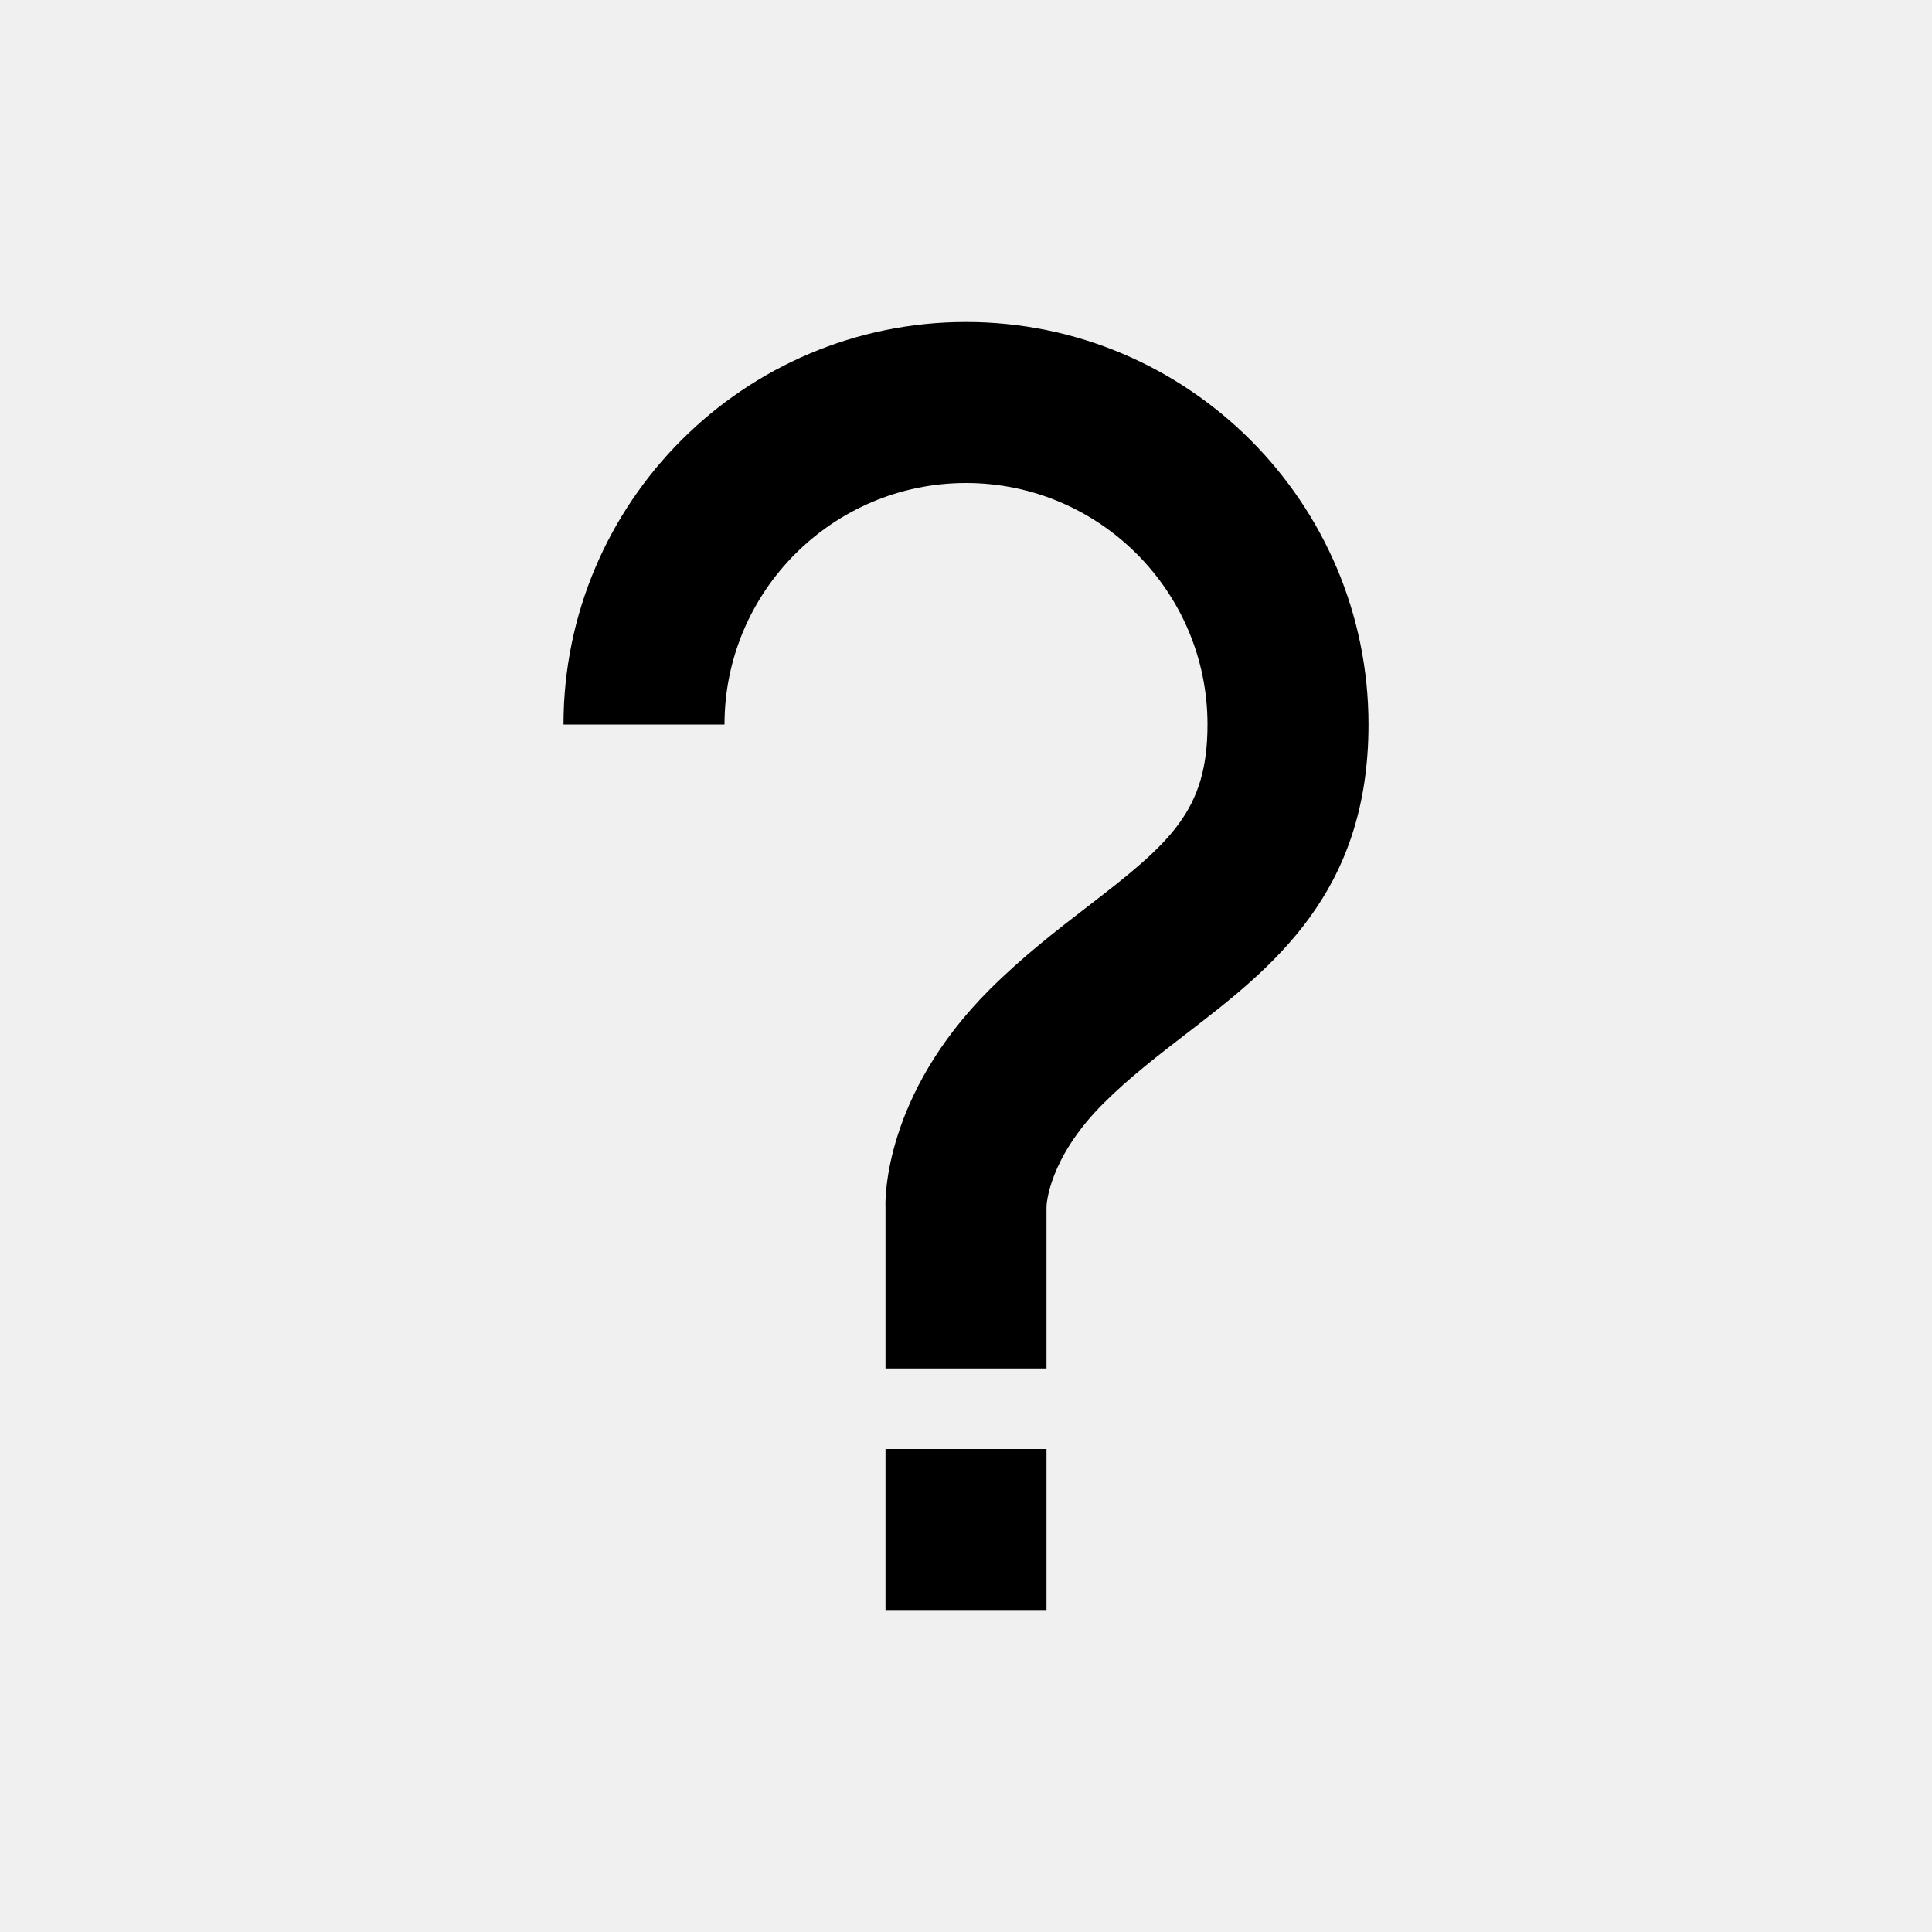
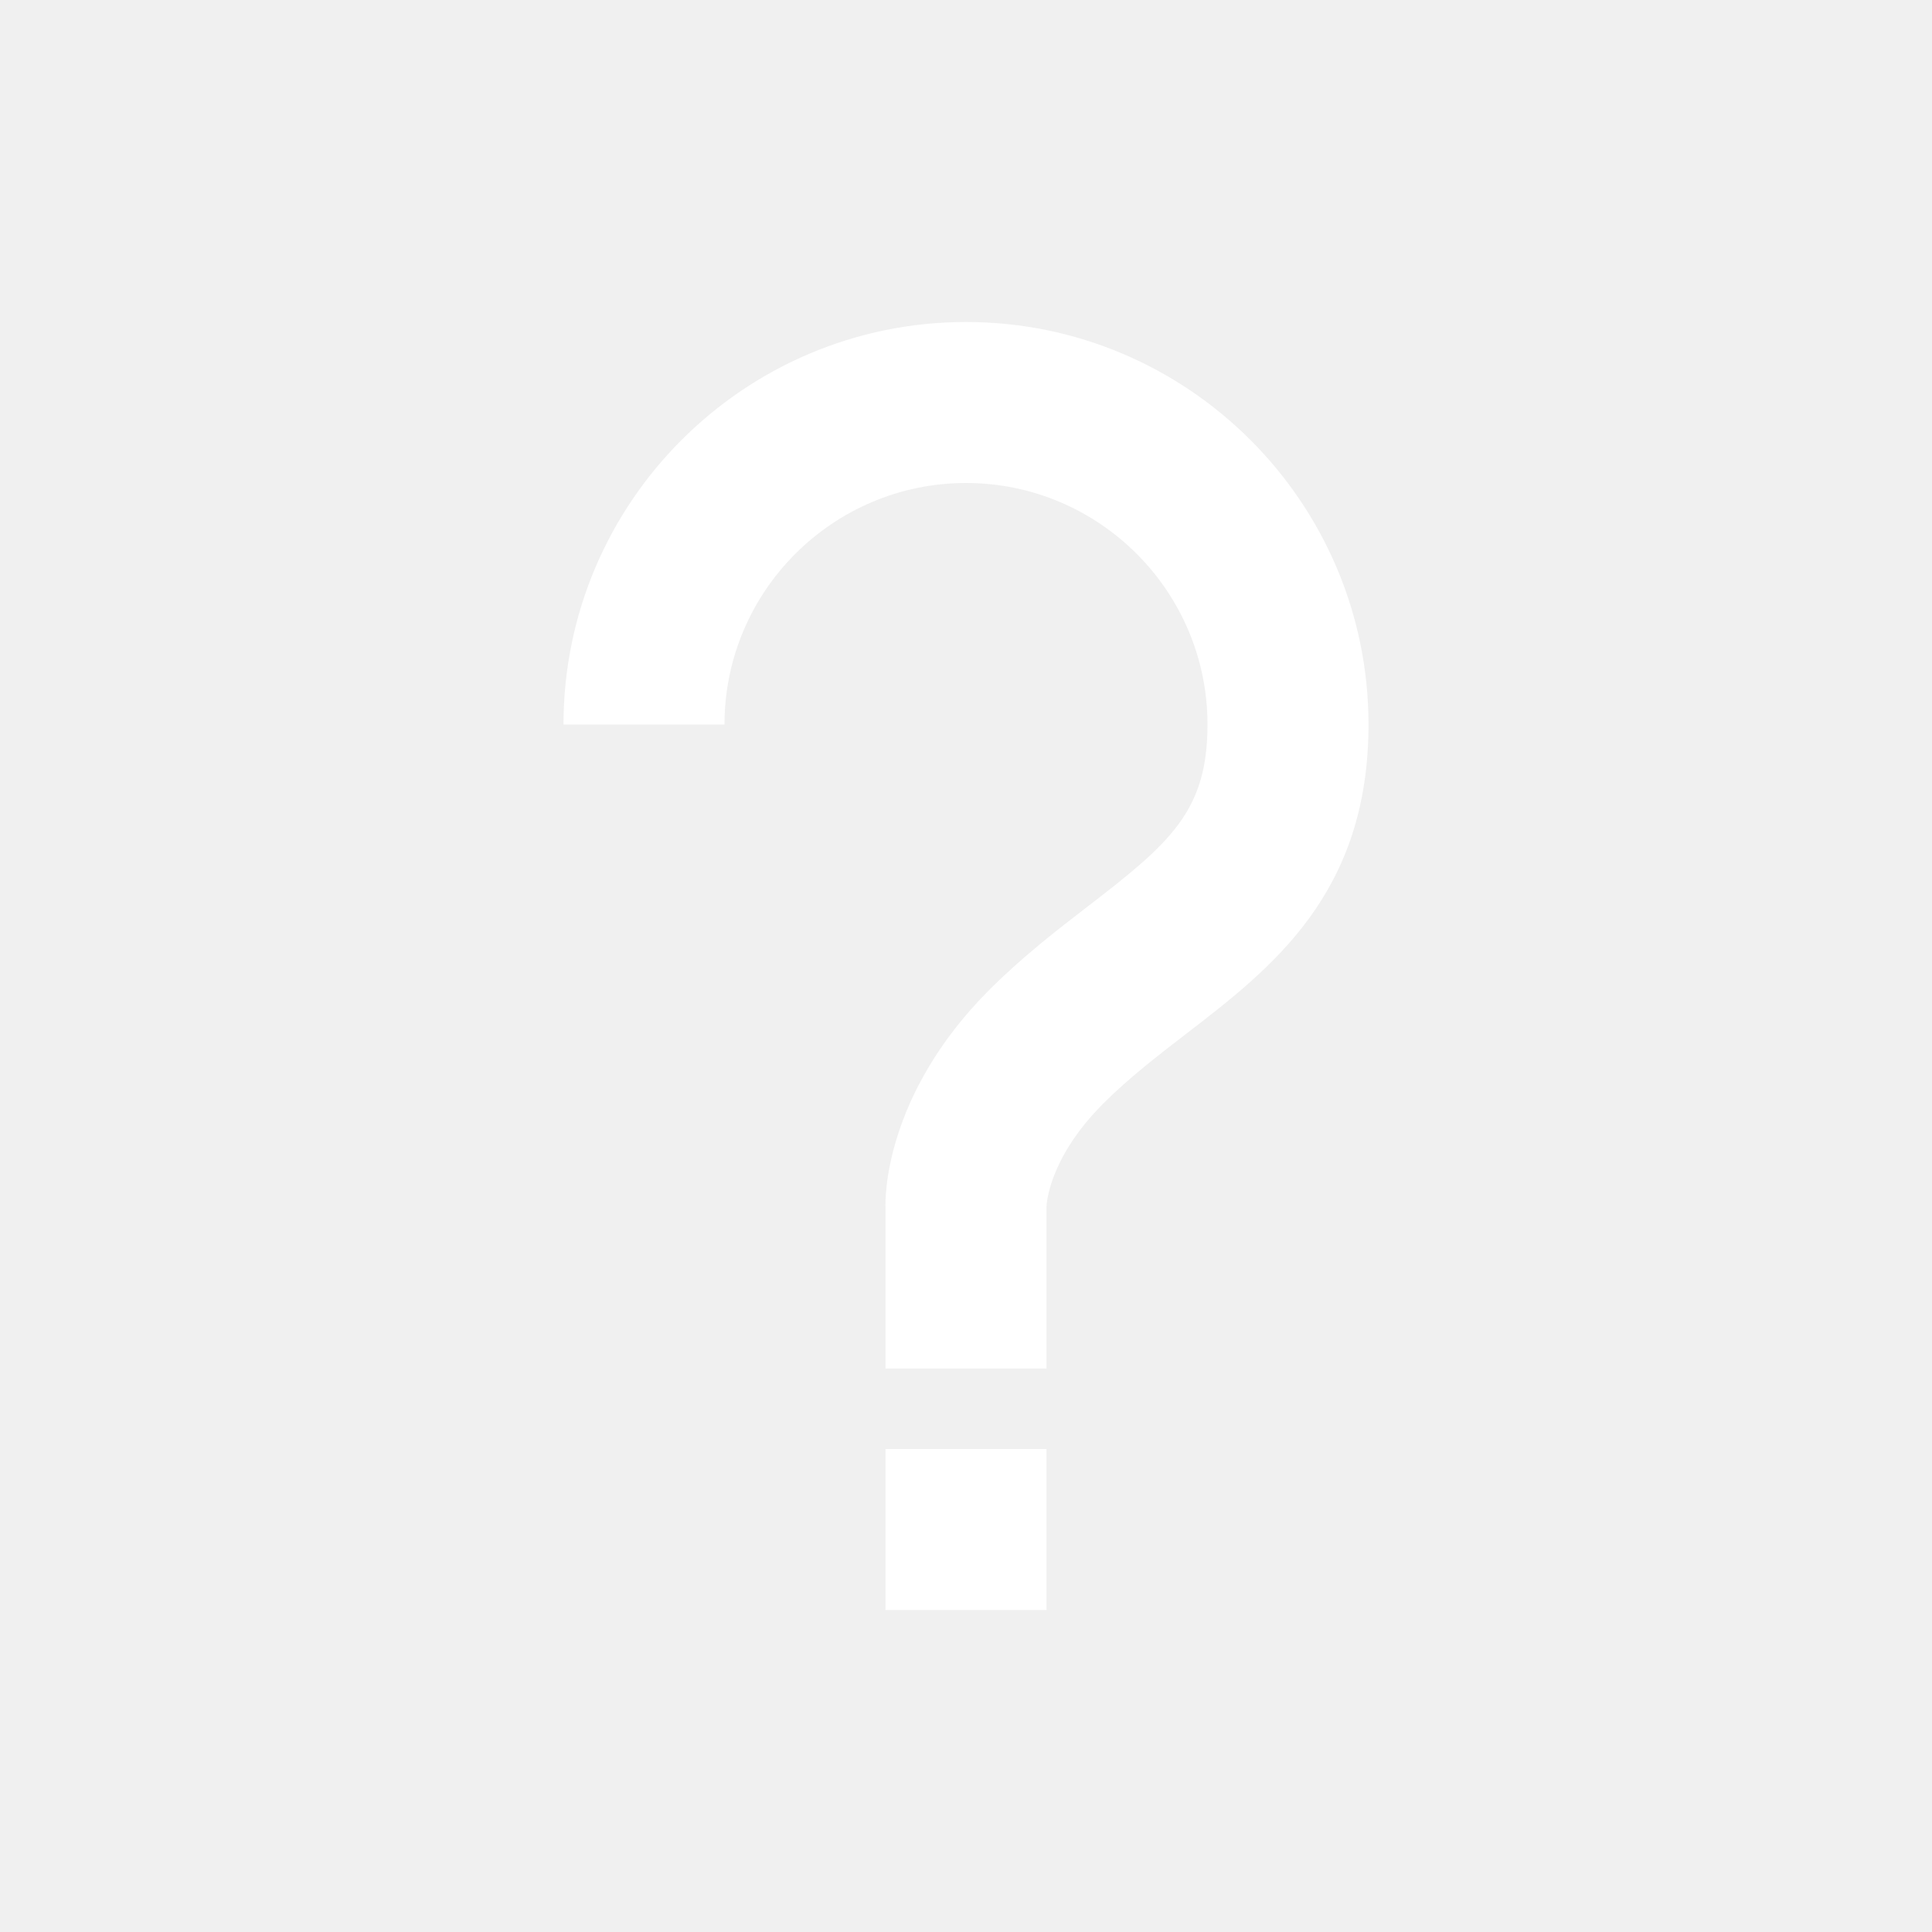
<svg xmlns="http://www.w3.org/2000/svg" width="24" height="24" viewBox="0 0 24 24">
-   <path d="M12 4C9.243 4 7 6.243 7 9h2c0-1.654 1.346-3 3-3s3 1.346 3 3c0 1.069-.454 1.465-1.481 2.255-.382.294-.813.626-1.226 1.038C10.981 13.604 10.995 14.897 11 15v2h2v-2.009c0-.024.023-.601.707-1.284.32-.32.682-.598 1.031-.867C15.798 12.024 17 11.1 17 9c0-2.757-2.243-5-5-5zm-1 14h2v2h-2z" />
+   <path fill="white" d="M12 4C9.243 4 7 6.243 7 9h2c0-1.654 1.346-3 3-3s3 1.346 3 3c0 1.069-.454 1.465-1.481 2.255-.382.294-.813.626-1.226 1.038C10.981 13.604 10.995 14.897 11 15v2h2v-2.009c0-.024.023-.601.707-1.284.32-.32.682-.598 1.031-.867C15.798 12.024 17 11.1 17 9c0-2.757-2.243-5-5-5zm-1 14h2v2h-2z" />
</svg>
